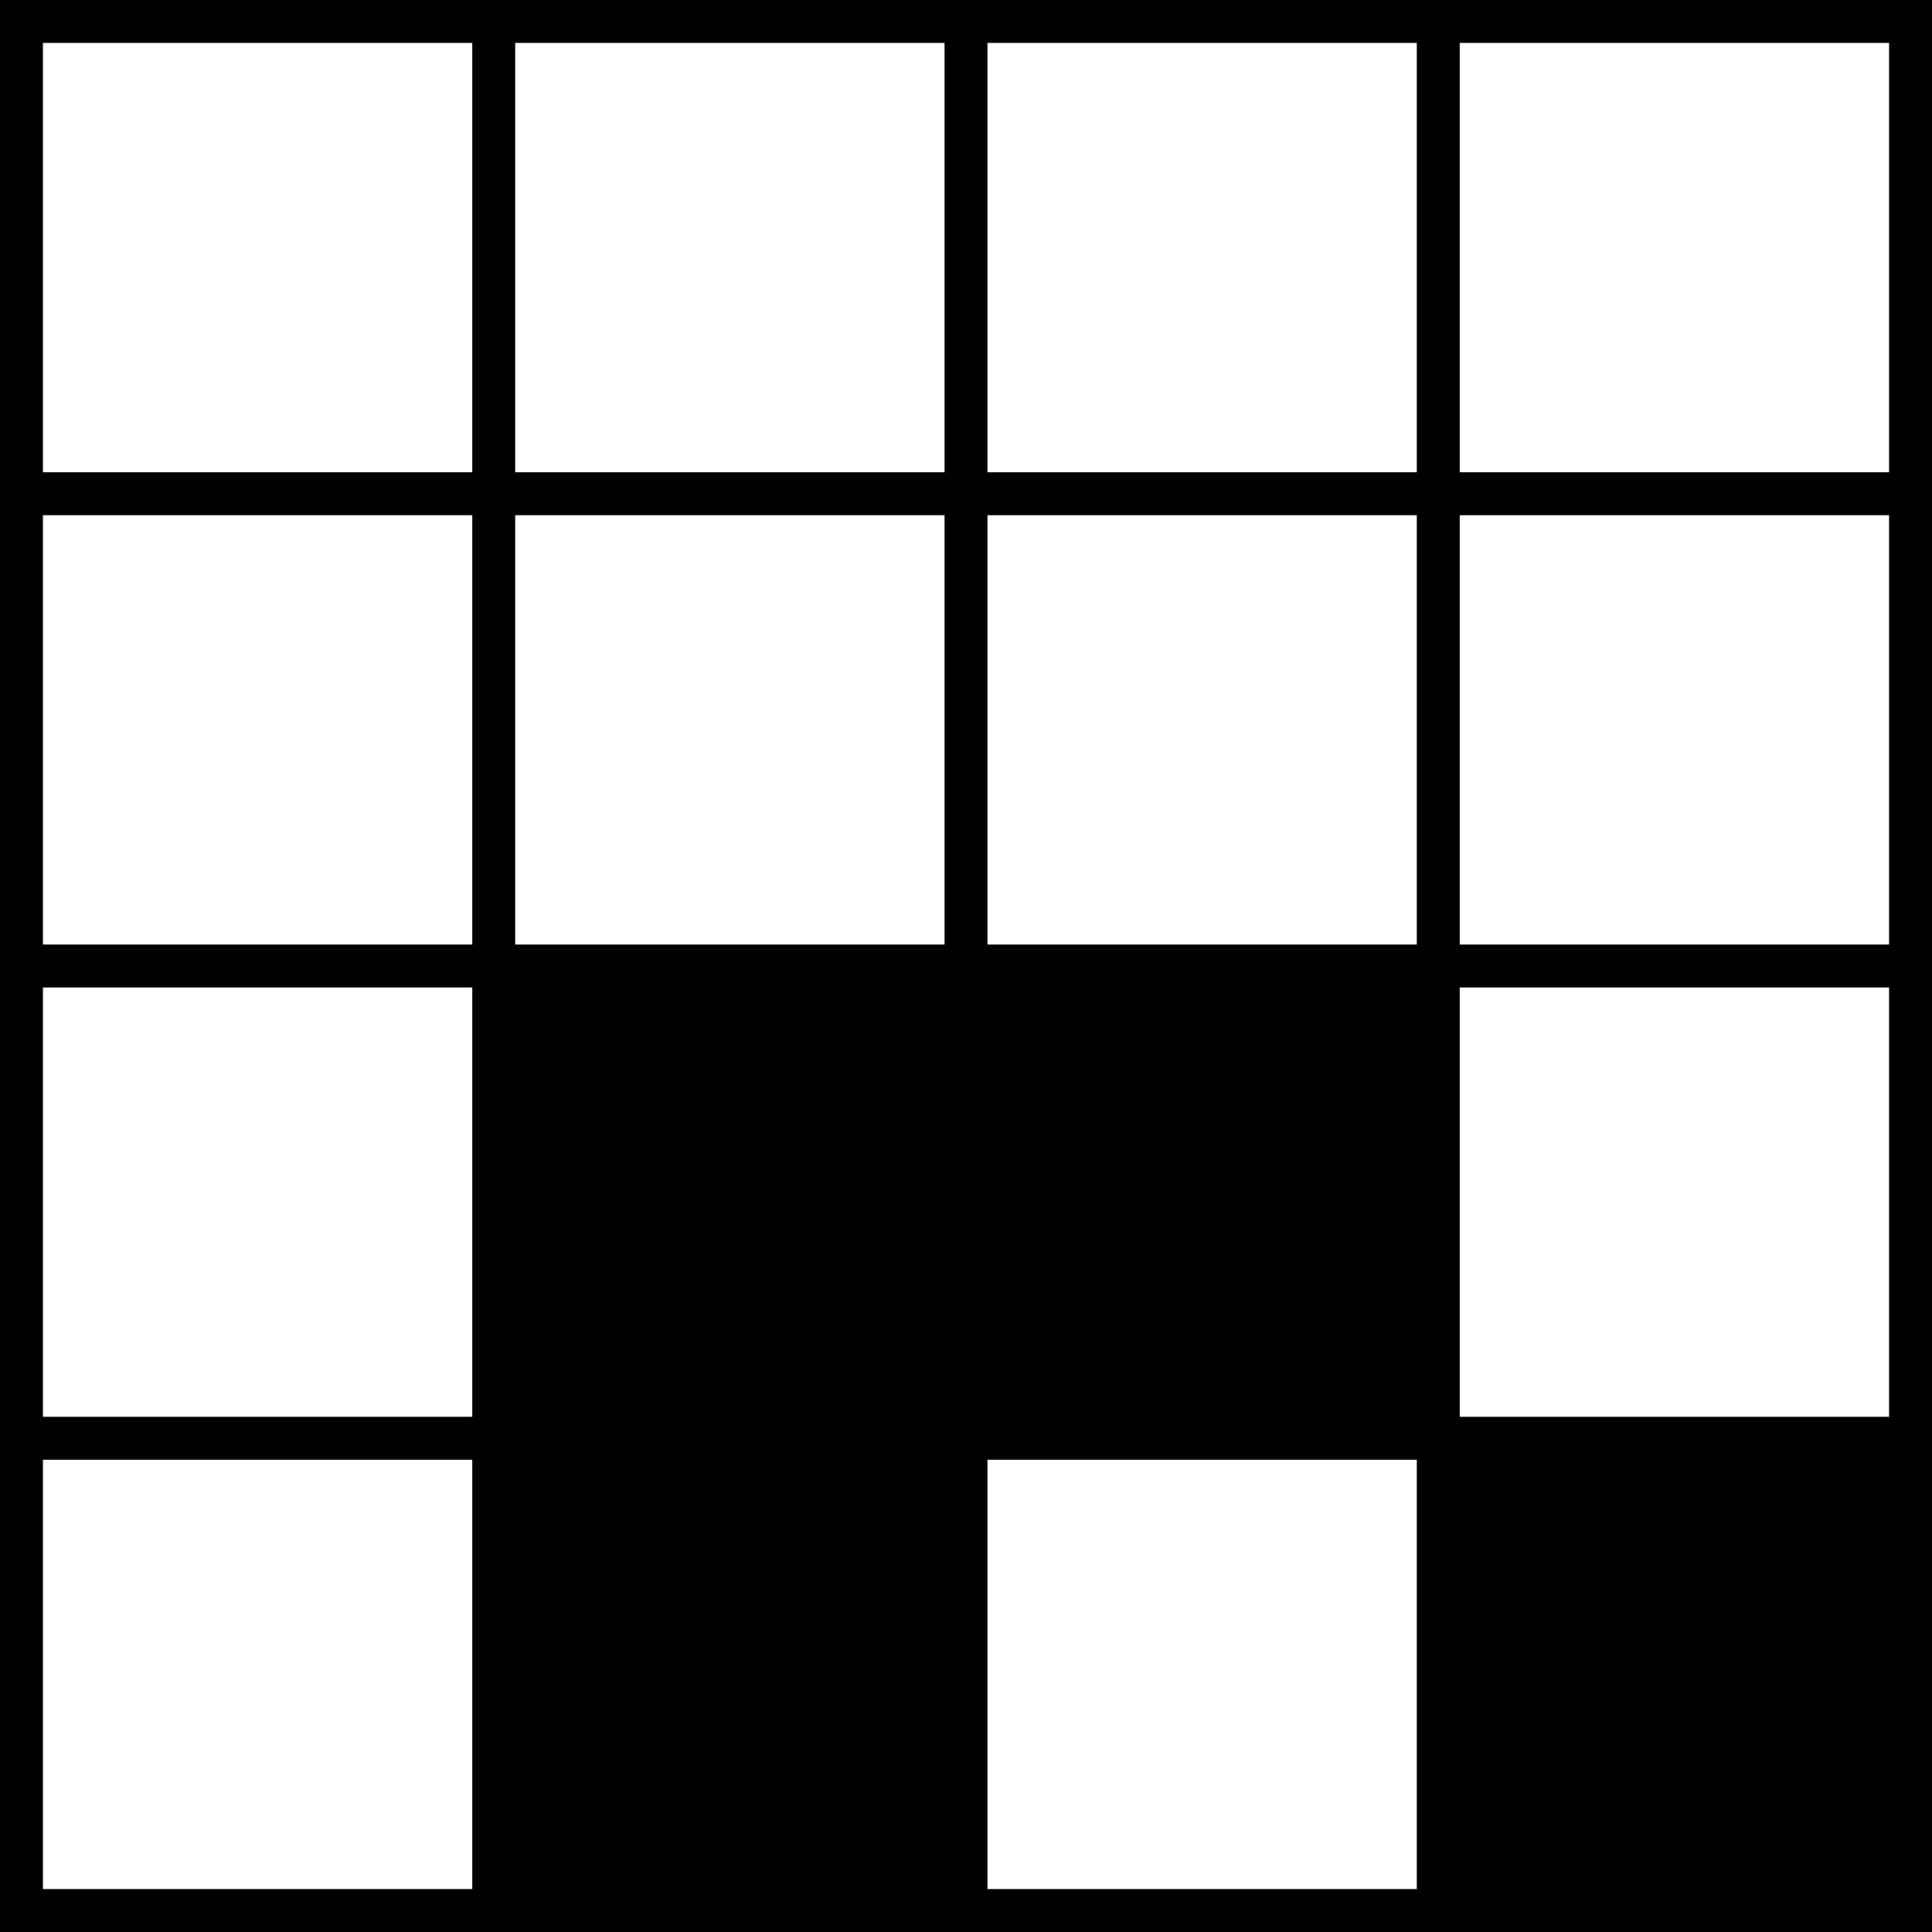
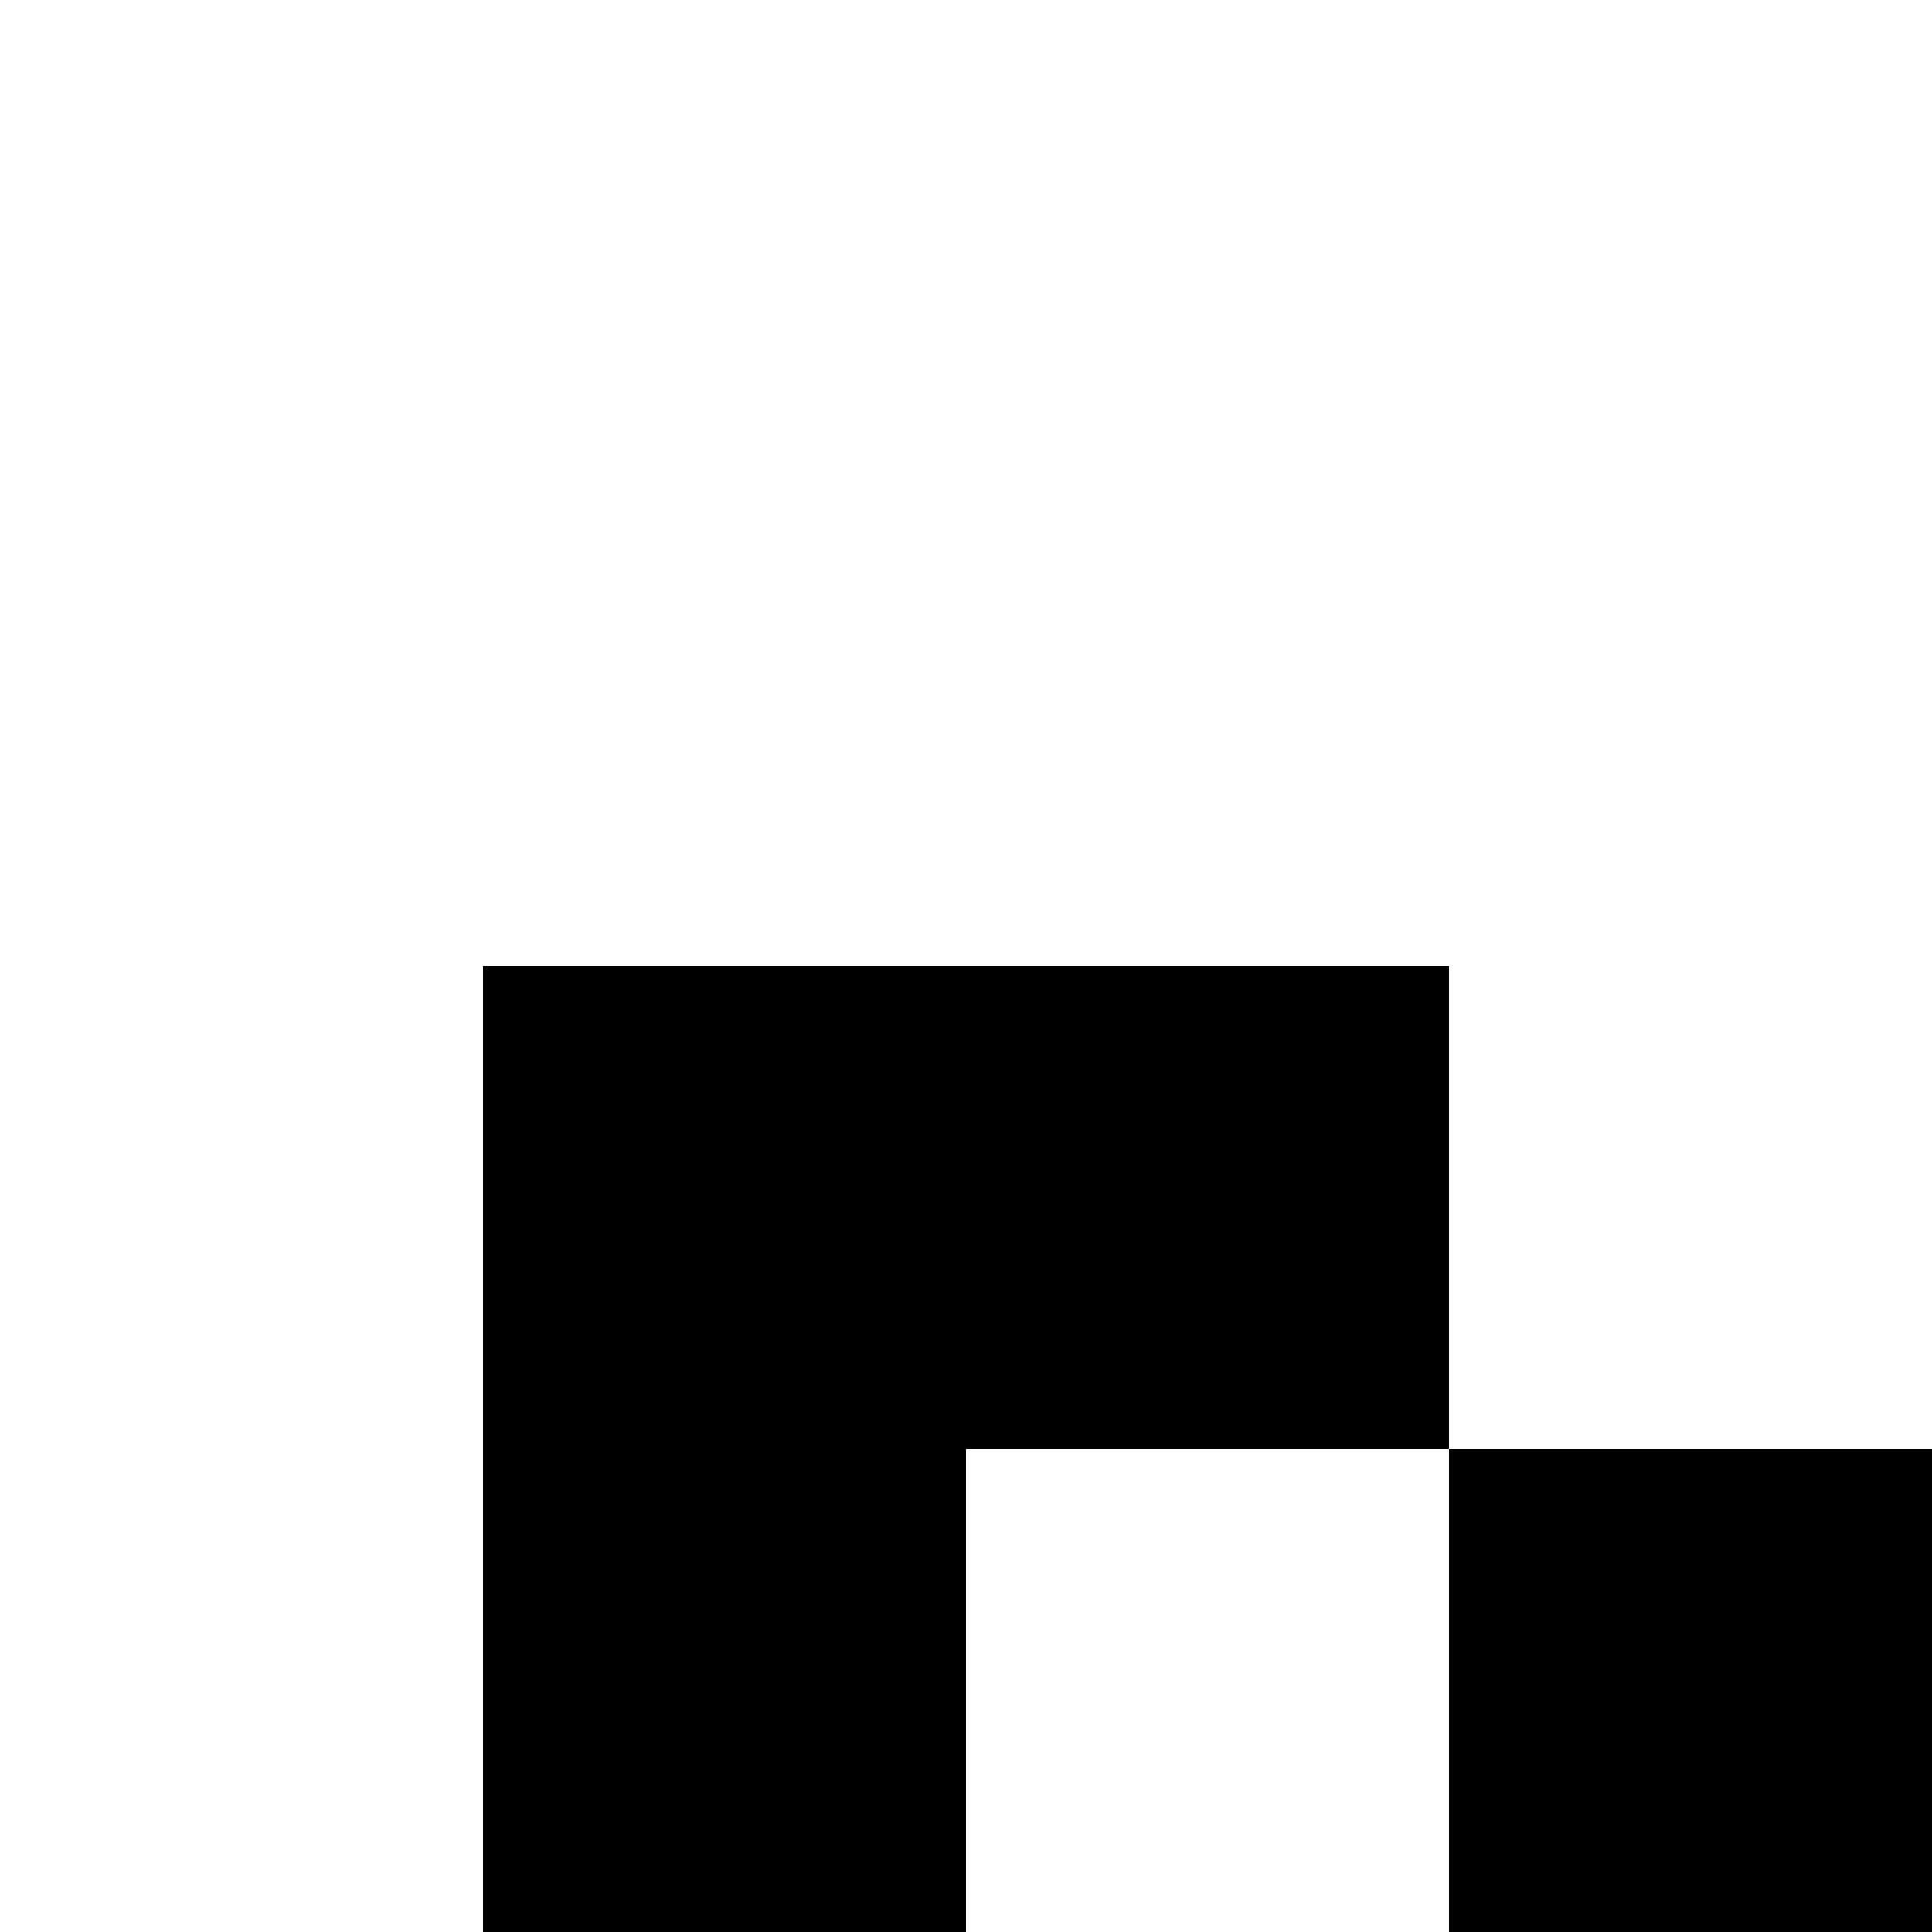
- <svg xmlns="http://www.w3.org/2000/svg" baseProfile="tiny" height="45px" version="1.2" width="45px">
+ <svg xmlns="http://www.w3.org/2000/svg" baseProfile="tiny" height="40px" version="1.2" width="40px">
  <defs />
-   <rect fill="rgb(0%,0%,0%)" height="45" width="45" x="0" y="0" />
-   <rect fill="rgb(100%,100%,100%)" height="10" width="10" x="1" y="1" />
-   <rect fill="rgb(100%,100%,100%)" height="10" width="10" x="12" y="1" />
-   <rect fill="rgb(100%,100%,100%)" height="10" width="10" x="23" y="1" />
-   <rect fill="rgb(100%,100%,100%)" height="10" width="10" x="34" y="1" />
-   <rect fill="rgb(100%,100%,100%)" height="10" width="10" x="1" y="12" />
-   <rect fill="rgb(100%,100%,100%)" height="10" width="10" x="12" y="12" />
-   <rect fill="rgb(100%,100%,100%)" height="10" width="10" x="23" y="12" />
-   <rect fill="rgb(100%,100%,100%)" height="10" width="10" x="34" y="12" />
-   <rect fill="rgb(100%,100%,100%)" height="10" width="10" x="1" y="23" />
-   <rect fill="rgb(0%,0%,0%)" height="10" width="10" x="12" y="23" />
-   <rect fill="rgb(0%,0%,0%)" height="10" width="10" x="23" y="23" />
-   <rect fill="rgb(100%,100%,100%)" height="10" width="10" x="34" y="23" />
-   <rect fill="rgb(100%,100%,100%)" height="10" width="10" x="1" y="34" />
-   <rect fill="rgb(0%,0%,0%)" height="10" width="10" x="12" y="34" />
-   <rect fill="rgb(100%,100%,100%)" height="10" width="10" x="23" y="34" />
-   <rect fill="rgb(0%,0%,0%)" height="10" width="10" x="34" y="34" />
+   <rect fill="rgb(0%,0%,0%)" height="40" width="40" x="0" y="0" />
+   <rect fill="rgb(100%,100%,100%)" height="10" width="10" x="0" y="0" />
+   <rect fill="rgb(100%,100%,100%)" height="10" width="10" x="10" y="0" />
+   <rect fill="rgb(100%,100%,100%)" height="10" width="10" x="20" y="0" />
+   <rect fill="rgb(100%,100%,100%)" height="10" width="10" x="30" y="0" />
+   <rect fill="rgb(100%,100%,100%)" height="10" width="10" x="0" y="10" />
+   <rect fill="rgb(100%,100%,100%)" height="10" width="10" x="10" y="10" />
+   <rect fill="rgb(100%,100%,100%)" height="10" width="10" x="20" y="10" />
+   <rect fill="rgb(100%,100%,100%)" height="10" width="10" x="30" y="10" />
+   <rect fill="rgb(100%,100%,100%)" height="10" width="10" x="0" y="20" />
+   <rect fill="rgb(100%,100%,100%)" height="10" width="10" x="30" y="20" />
+   <rect fill="rgb(100%,100%,100%)" height="10" width="10" x="0" y="30" />
+   <rect fill="rgb(100%,100%,100%)" height="10" width="10" x="20" y="30" />
</svg>
